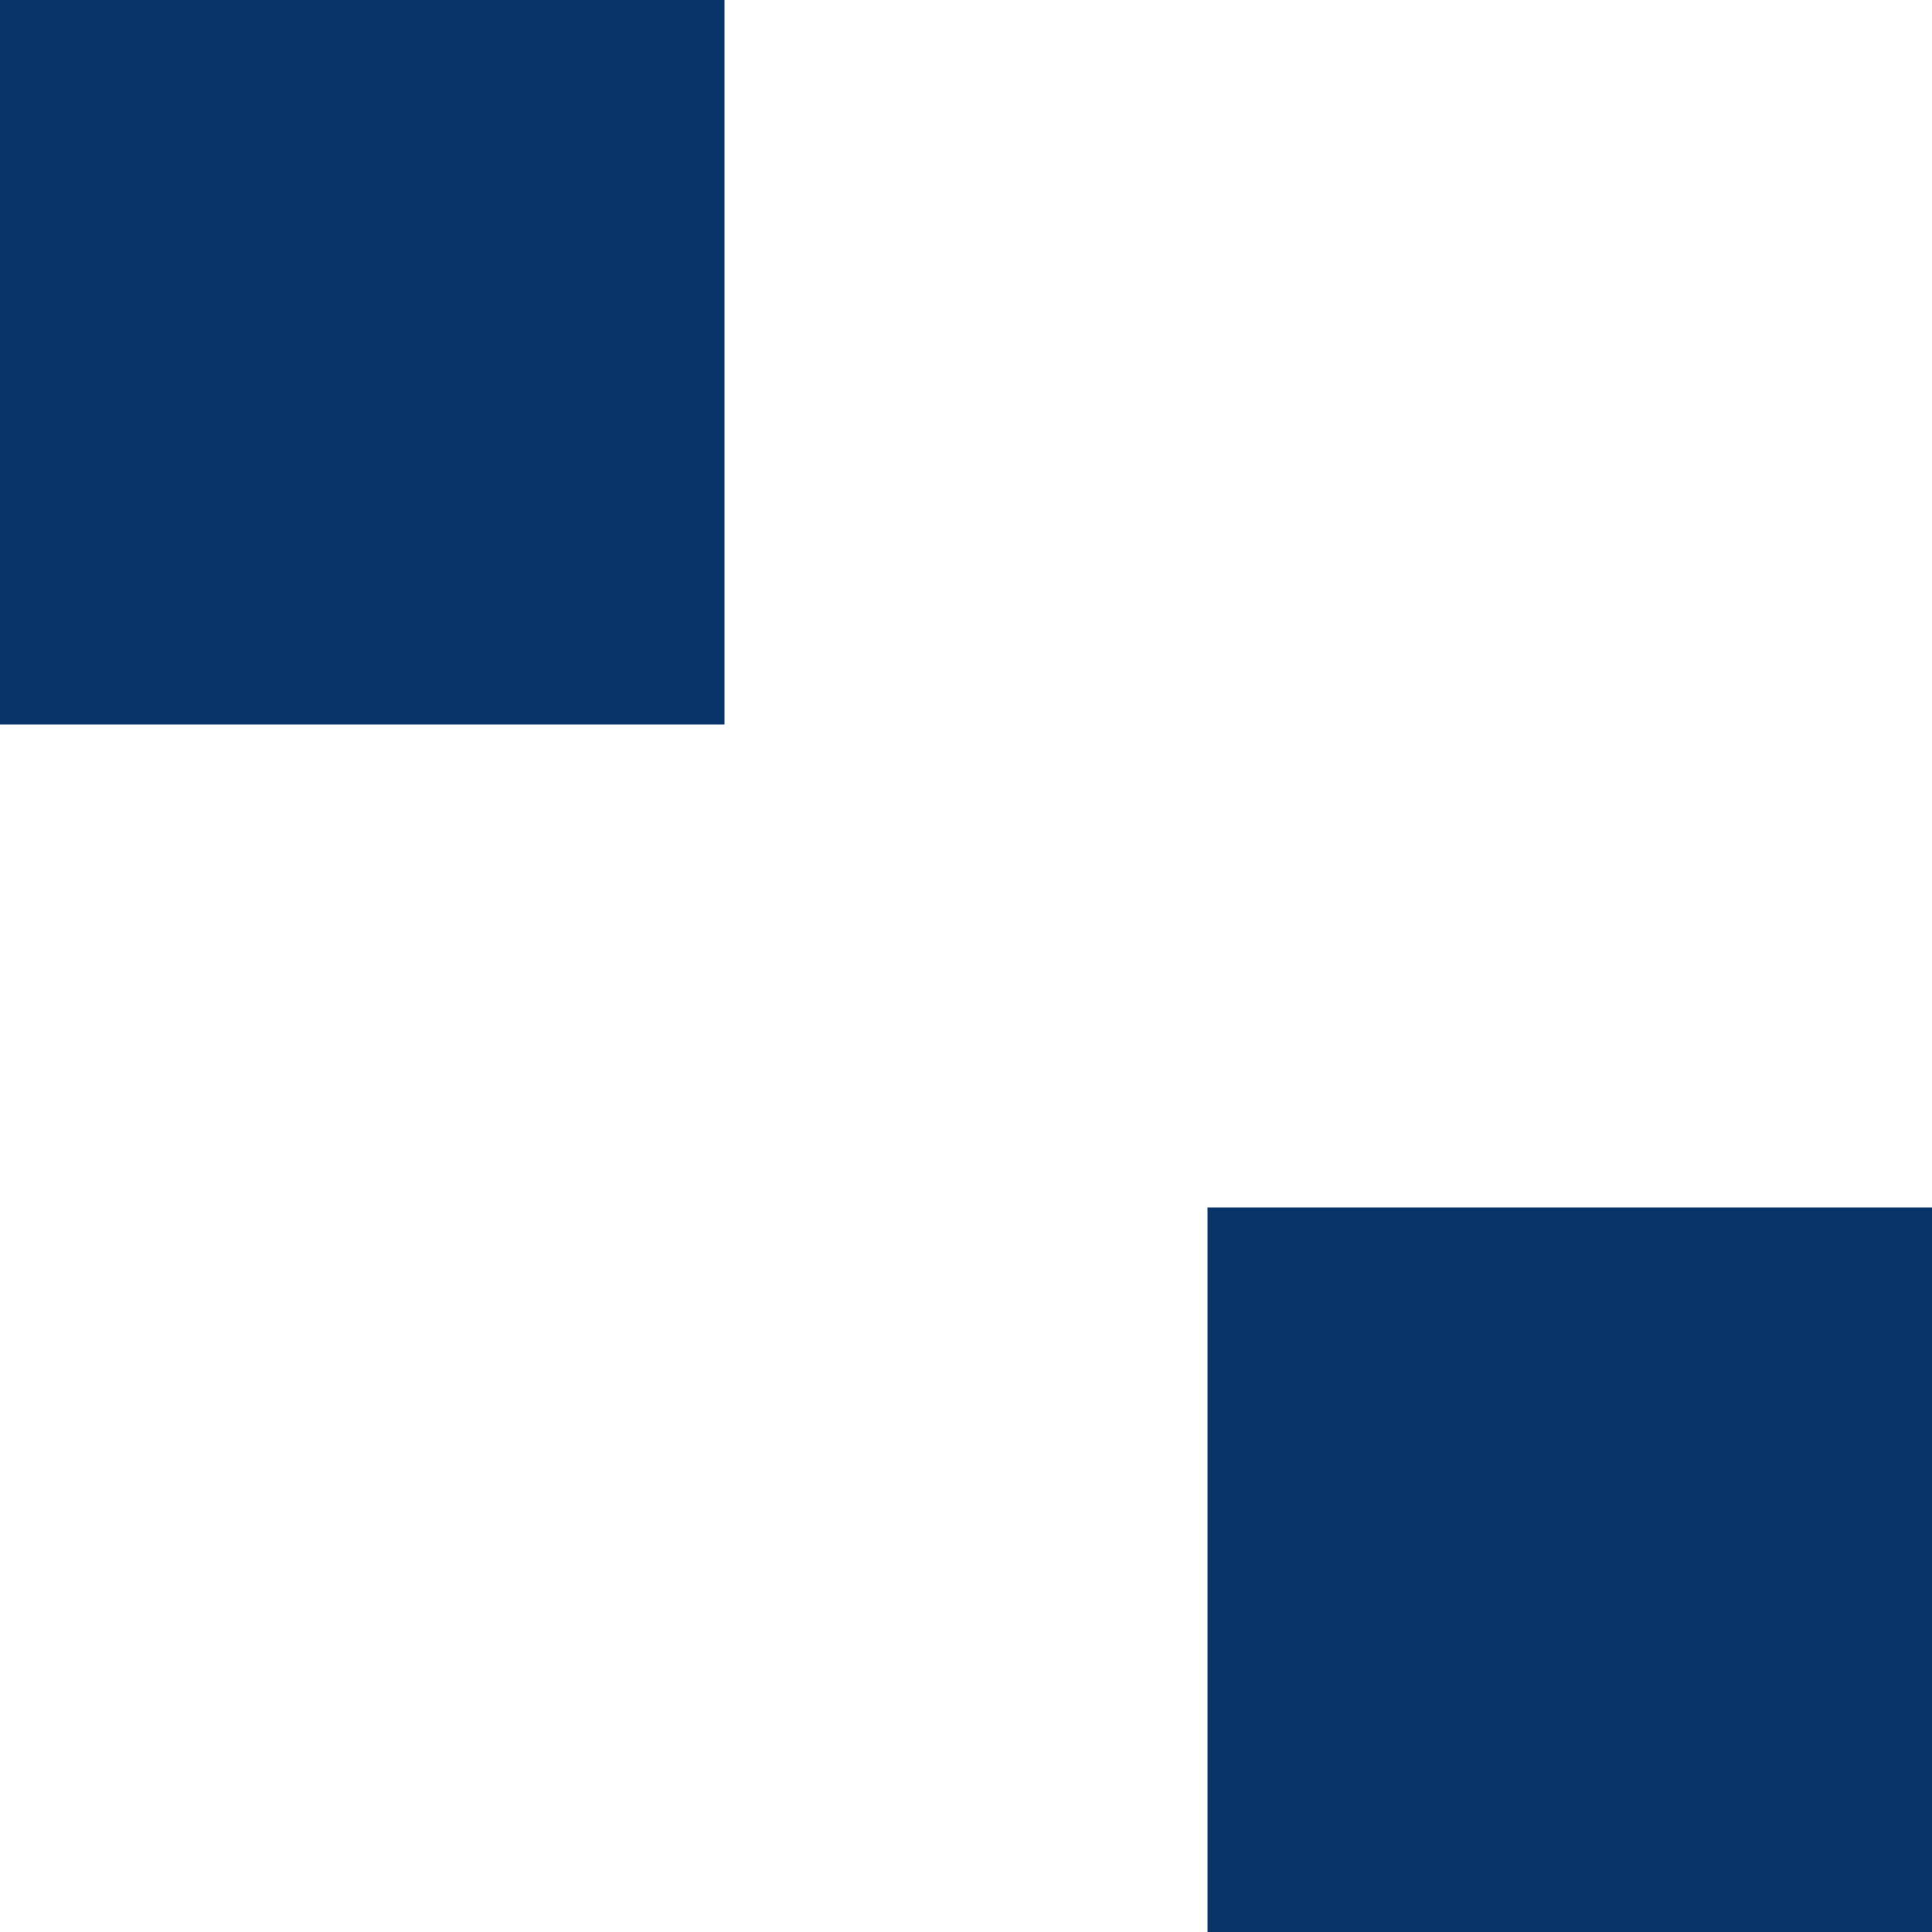
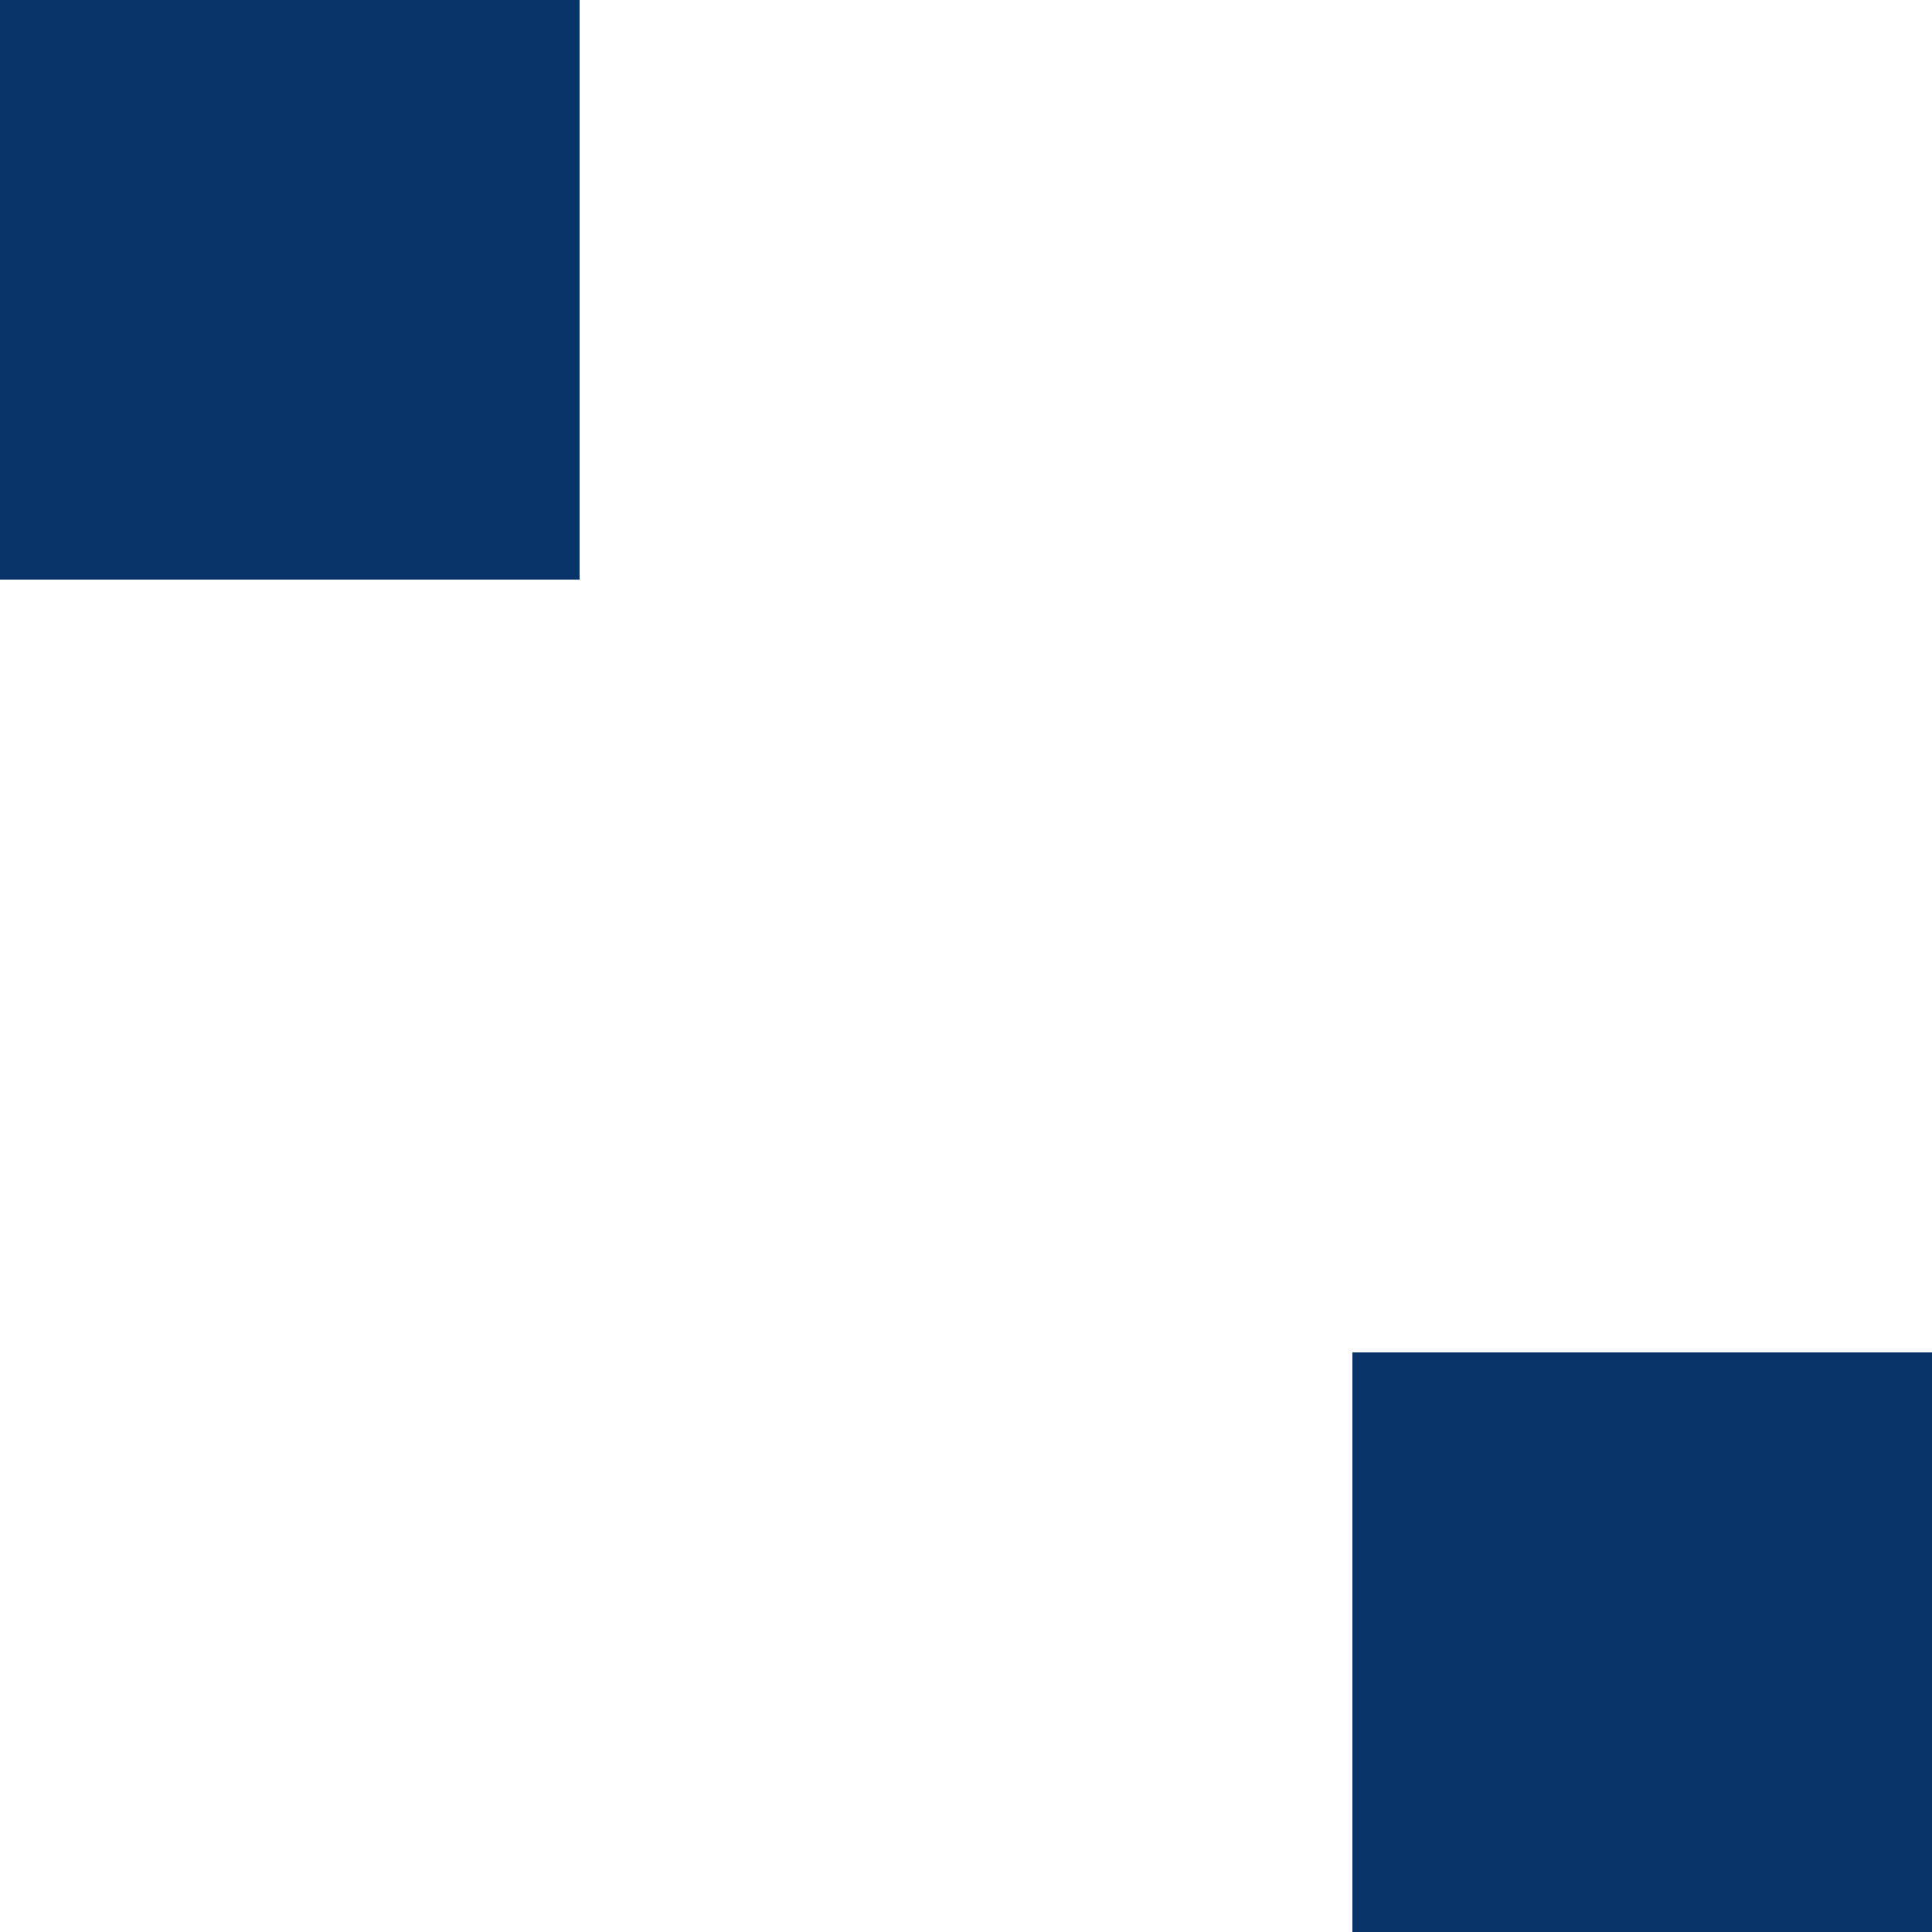
<svg xmlns="http://www.w3.org/2000/svg" xmlns:xlink="http://www.w3.org/1999/xlink" width="1000" height="1000" viewBox="0 0 1000 1000">
-   <path id="a" fill="#09346a" fill-rule="evenodd" d="M0 0h375v375H0z" />
-   <use xlink:href="#a" transform="translate(625 625)" width="100%" height="100%" />
+   <path id="a" fill="#09346a" fill-rule="evenodd" d="M0 0h300v300H0z" />
+   <use xlink:href="#a" transform="translate(700 700)" width="100%" height="100%" />
</svg>
